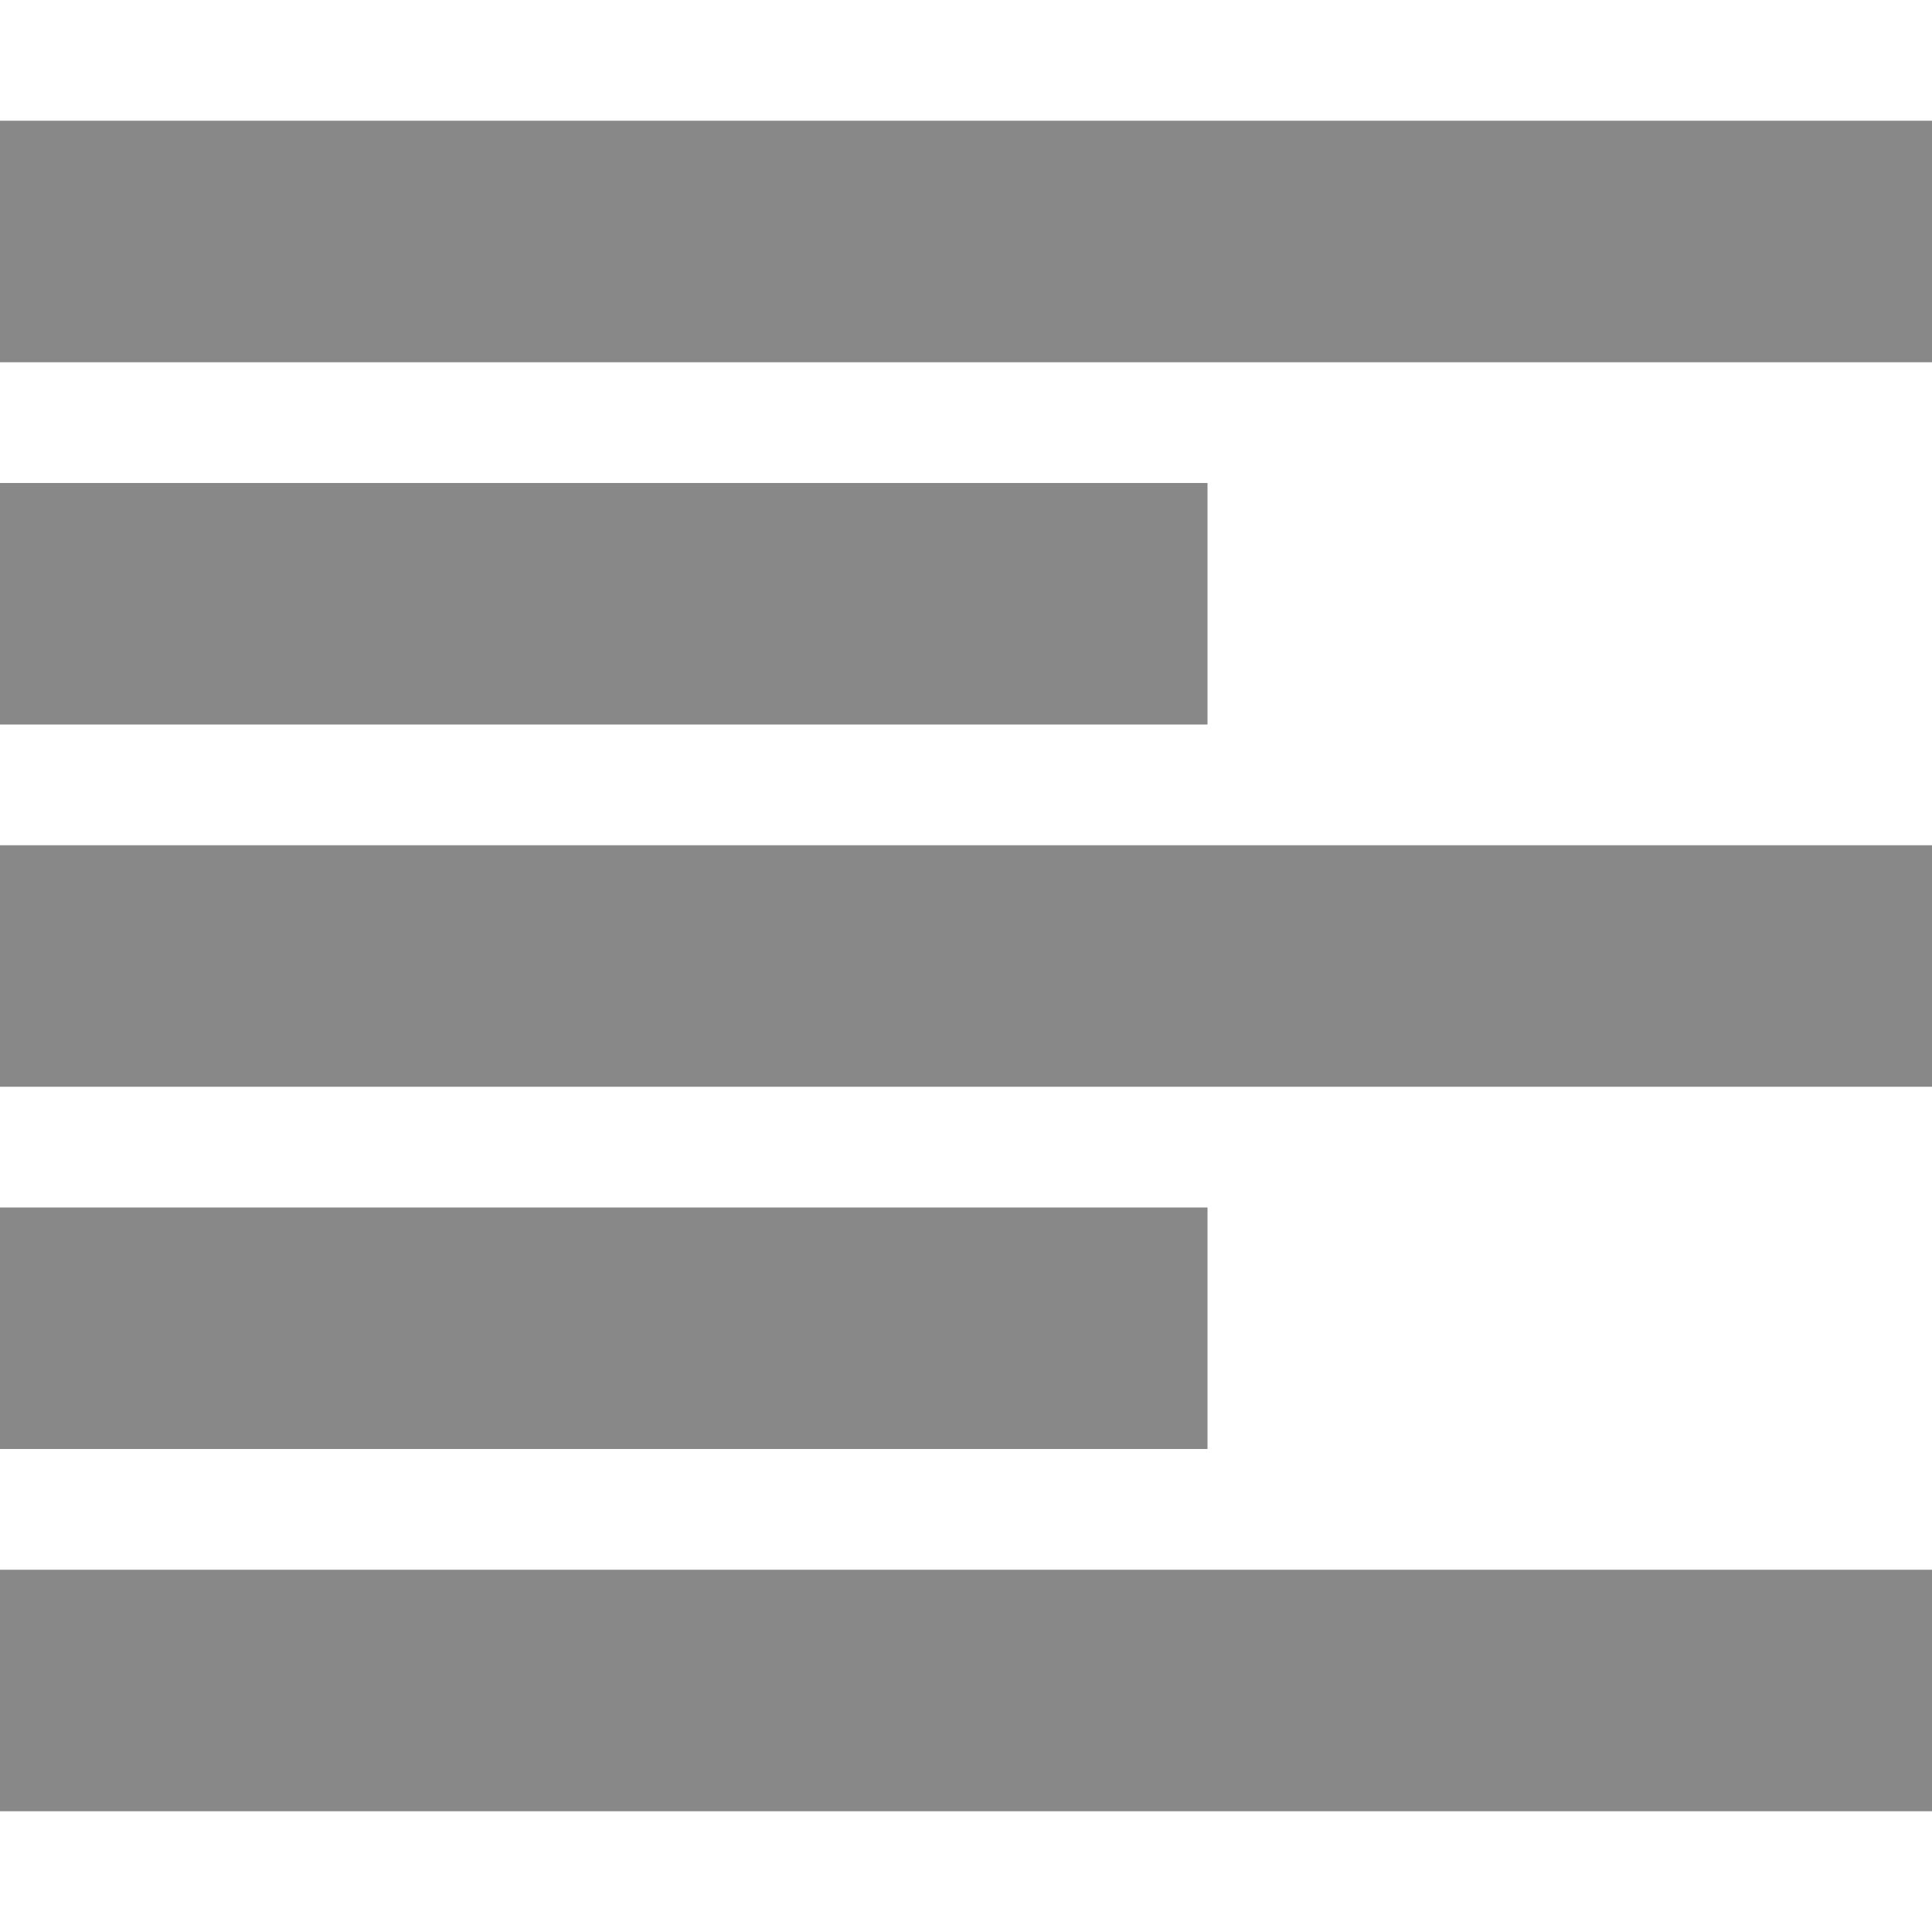
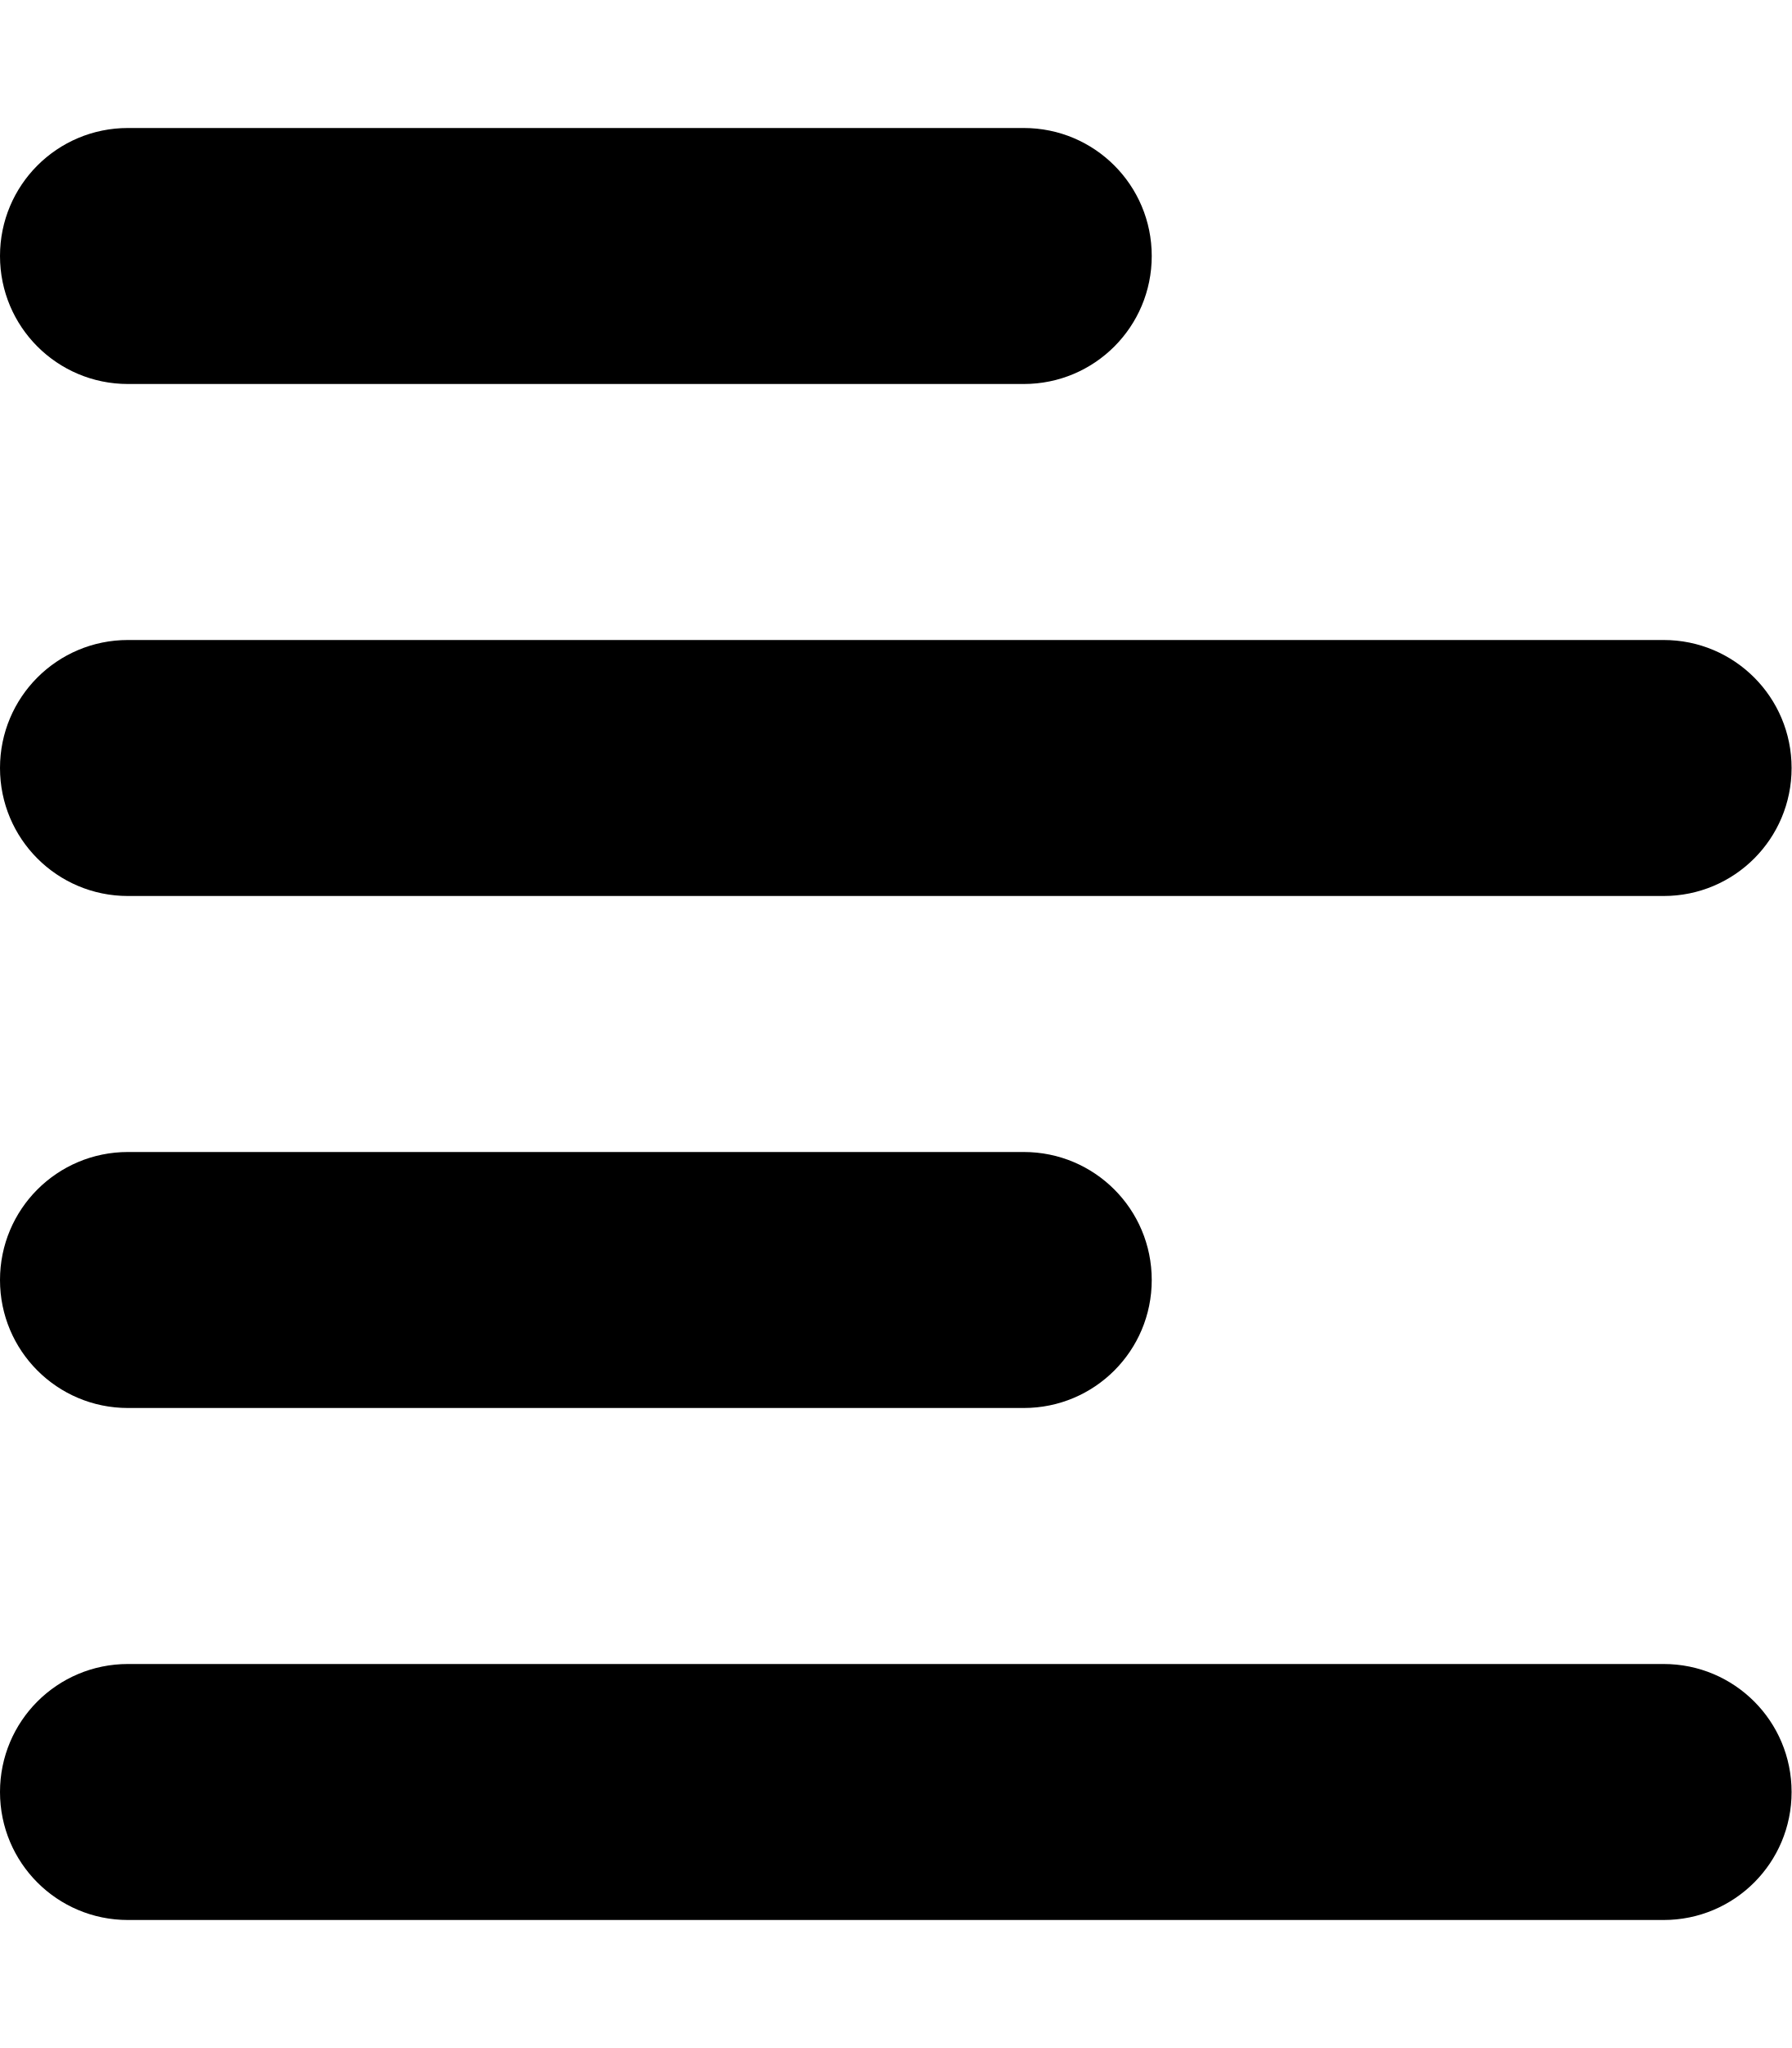
- <svg xmlns="http://www.w3.org/2000/svg" width="16" height="16" viewBox="0 -1 16 16" preserveAspectRatio="xMinYMid meet" overflow="visible">
-   <path d="M0 12h16v2H0v-2zm10-3H0v2h10V9zM0 8h16V6H0v2zm10-5H0v2h10V3zm6-1V0H0v2h16z" fill="#888" />
+ <svg xmlns="http://www.w3.org/2000/svg" viewBox="0 0 448 512" preserveAspectRatio="xMinYMid meet">
+   <path d="M288 64c0 17.7-14.3 32-32 32H32C14.3 96 0 81.7 0 64S14.3 32 32 32H256c17.7 0 32 14.3 32 32zm0 256c0 17.7-14.3 32-32 32H32c-17.7 0-32-14.3-32-32s14.3-32 32-32H256c17.7 0 32 14.3 32 32zM0 192c0-17.7 14.3-32 32-32H416c17.7 0 32 14.3 32 32s-14.3 32-32 32H32c-17.7 0-32-14.3-32-32zM448 448c0 17.7-14.3 32-32 32H32c-17.7 0-32-14.3-32-32s14.3-32 32-32H416c17.7 0 32 14.3 32 32z" />
</svg>
